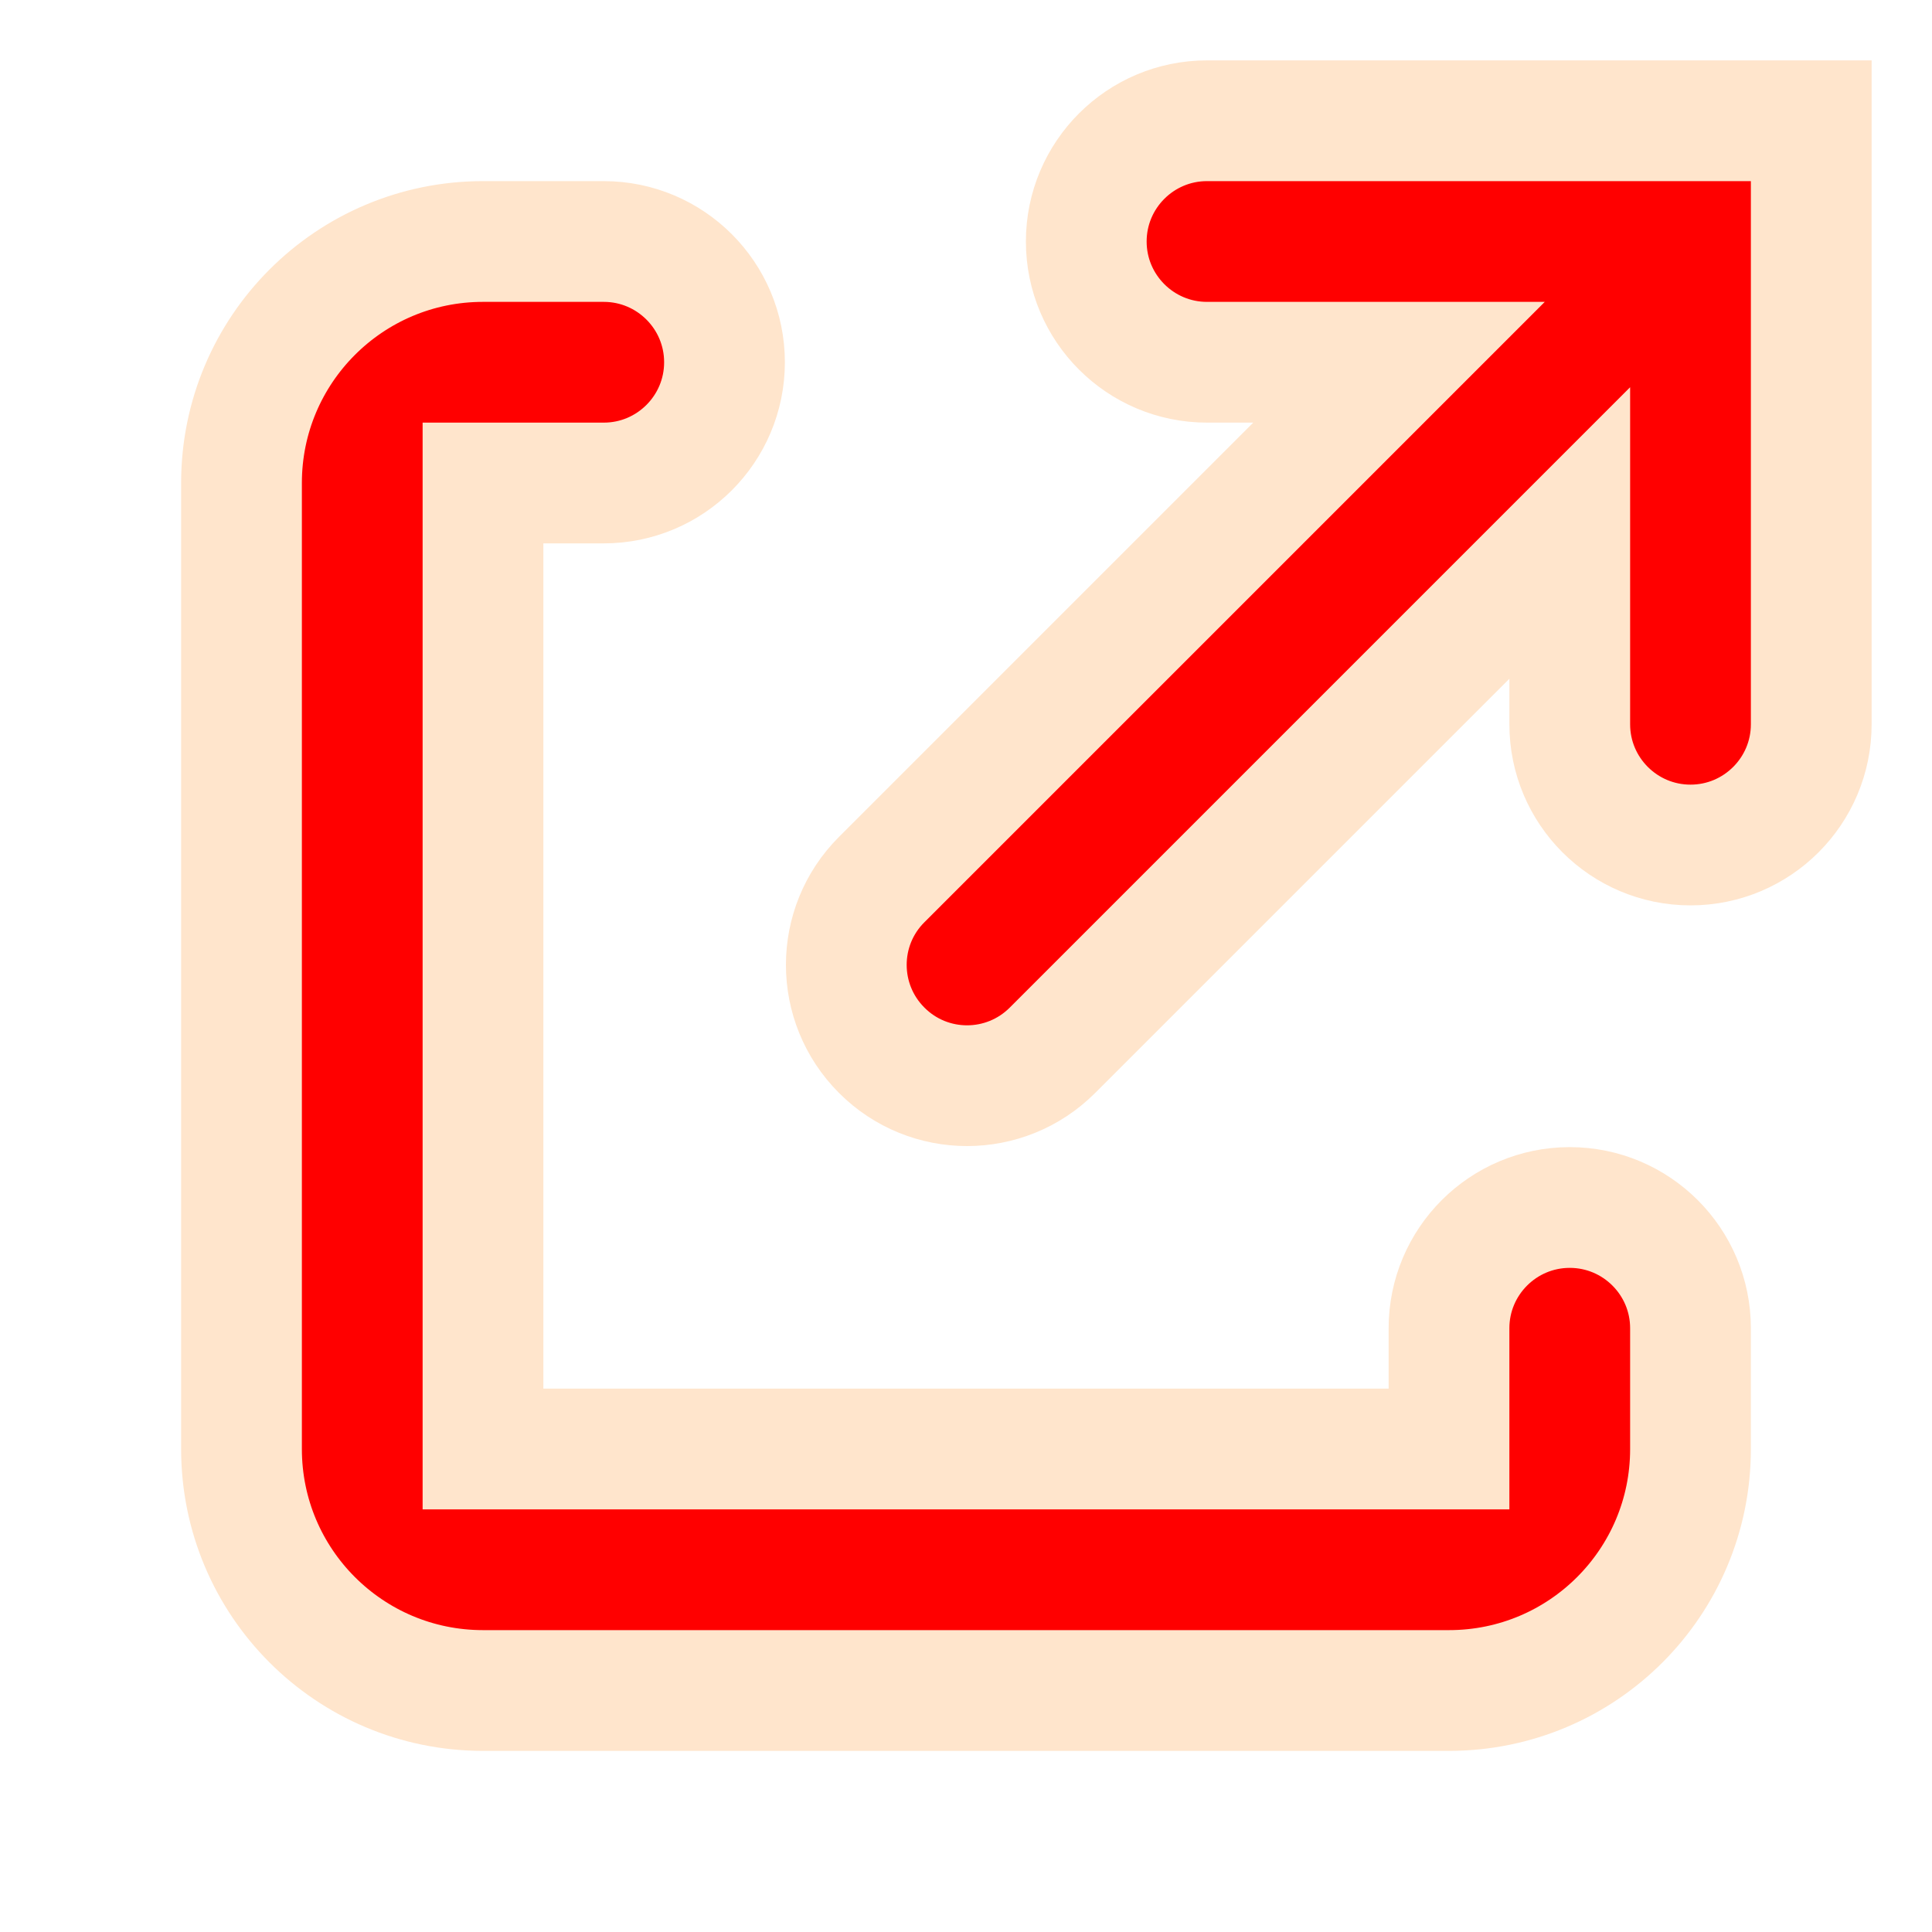
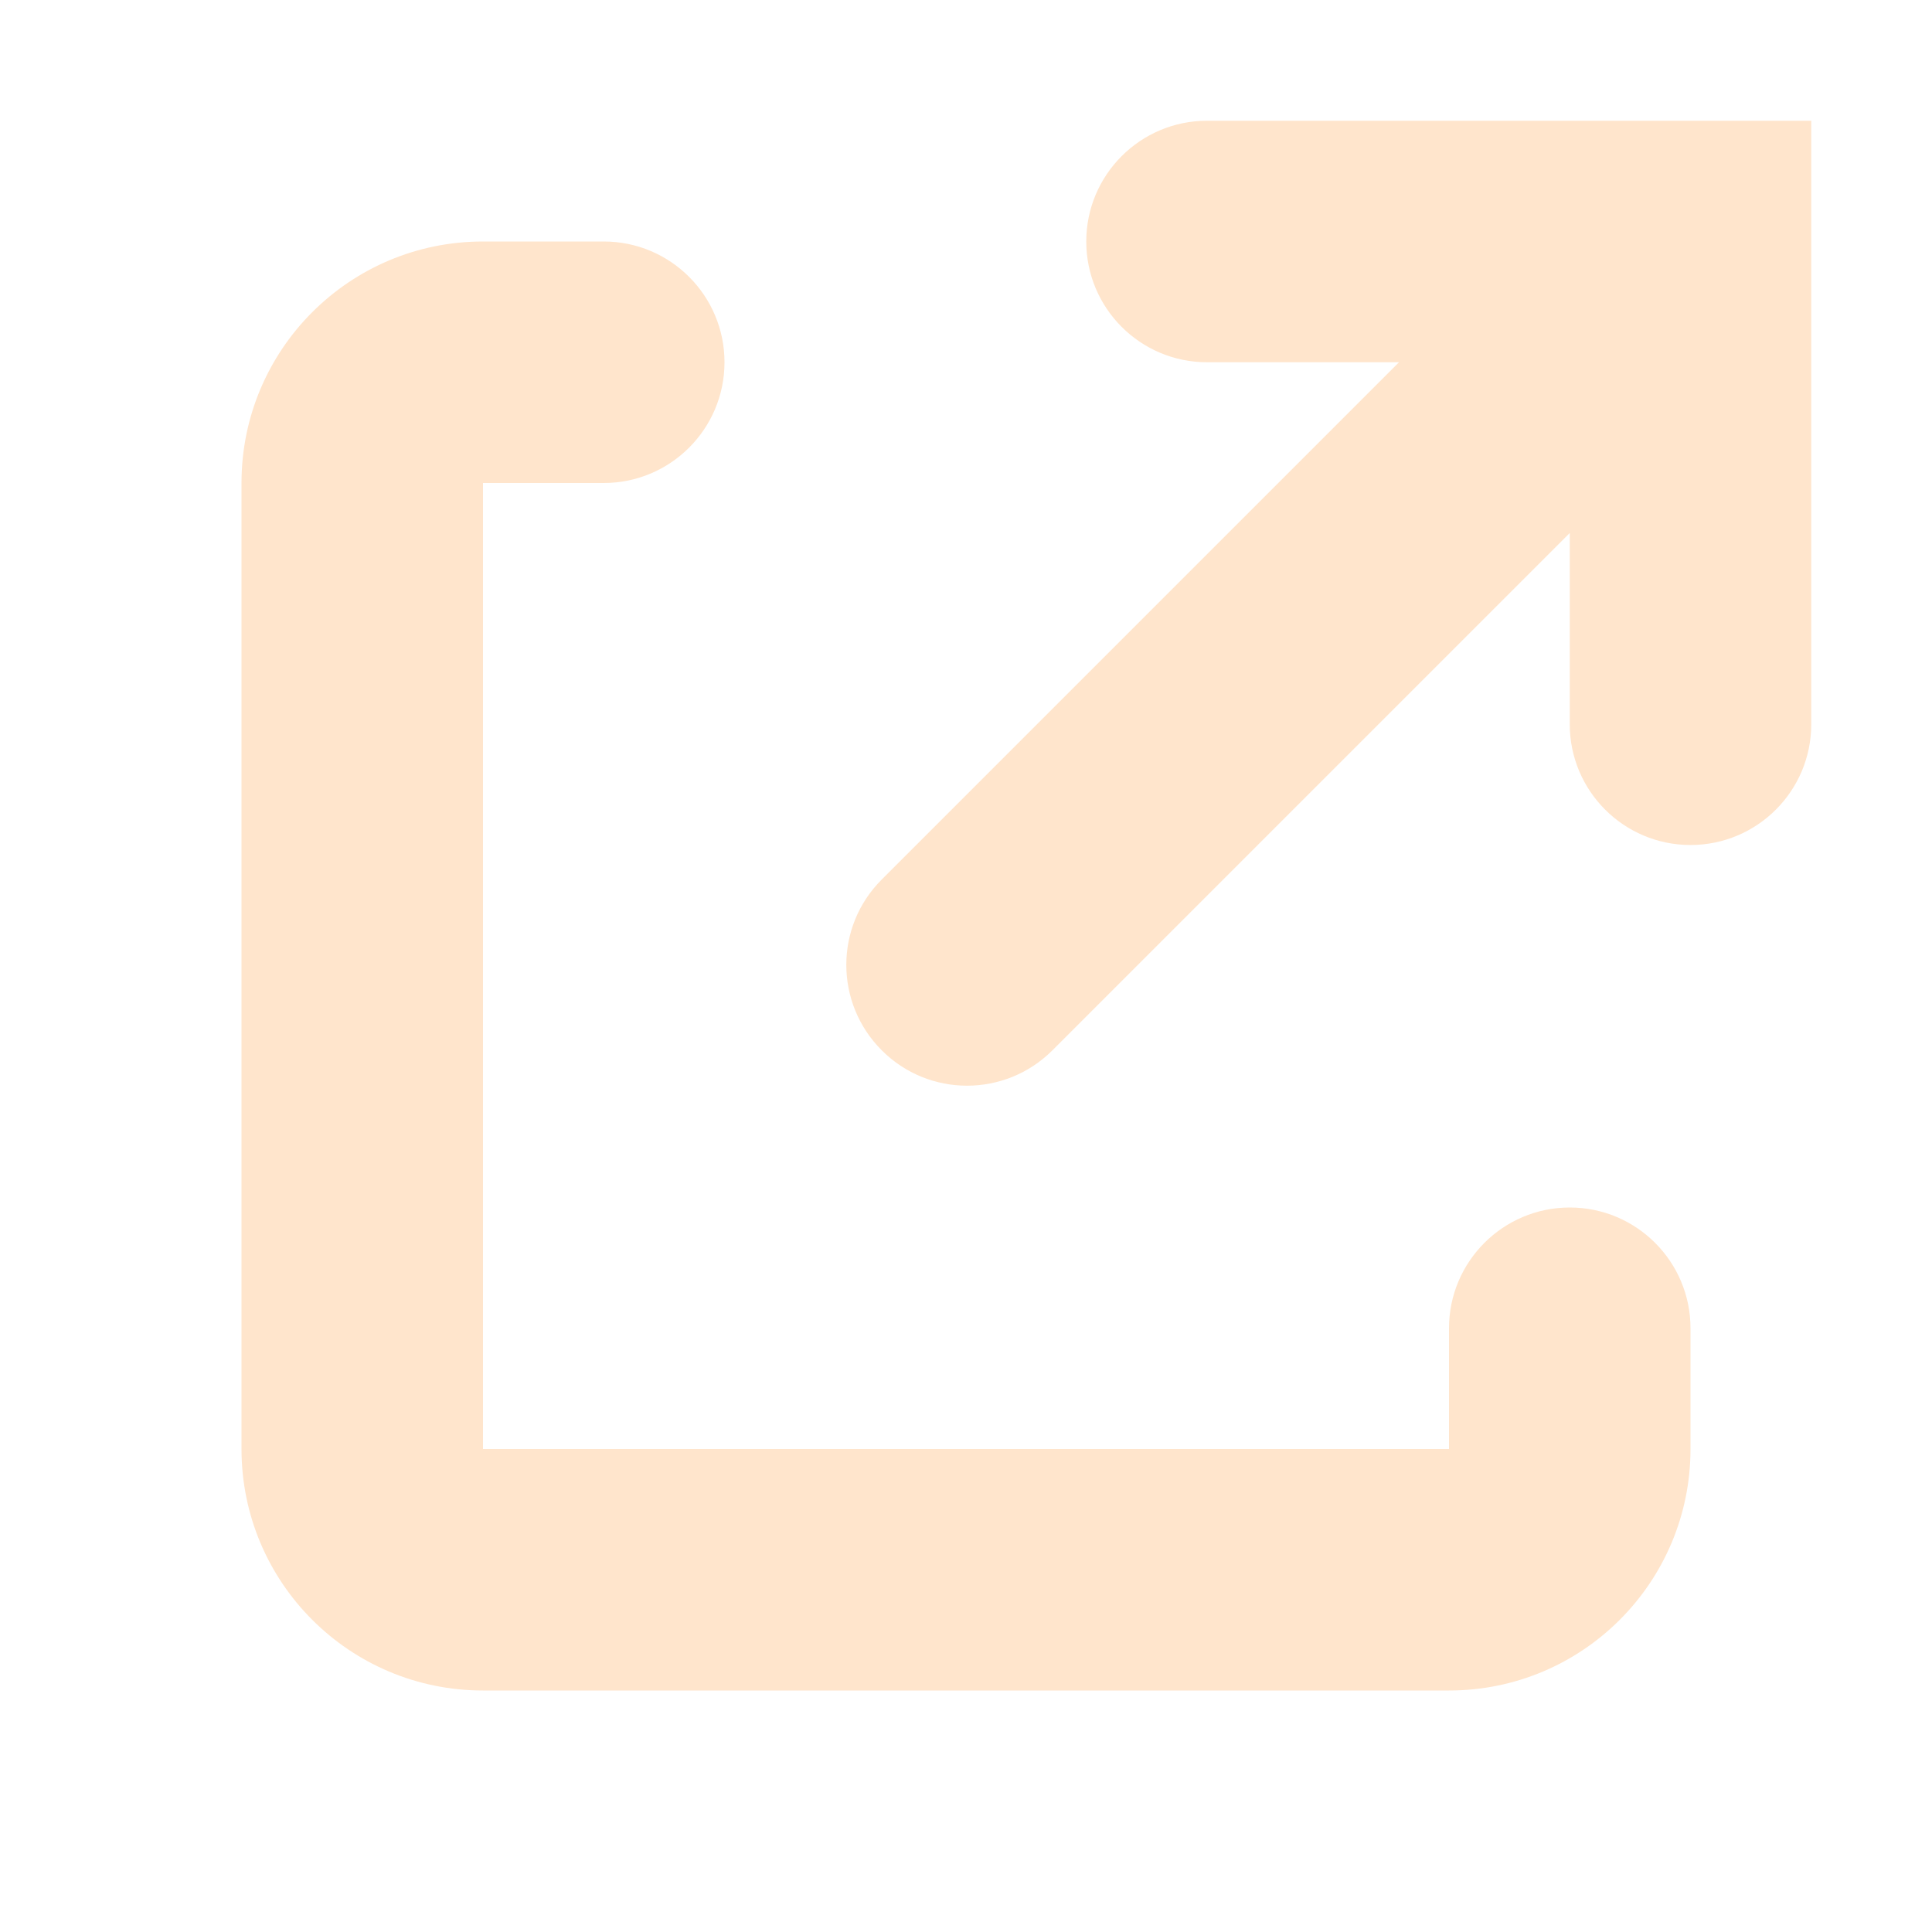
<svg xmlns="http://www.w3.org/2000/svg" height="16" viewBox="0 0 16 16" width="16">
-   <path d="m5 2c.552 0 1 .448 1 1s-.448 1-1 1h-1v8h8v-1c0-.552.448-1 1-1s1 .448 1 1v1c0 1.105-.895 2-2 2h-8c-1.105 0-2-.895-2-2v-8c0-1.105.895-2 2-2zm10-1v4.998c0 .552-.448 1-1 1s-1-.448-1-1v-1.584l-4.284 4.284c-.391.391-1.024.391-1.414 0-.391-.391-.391-1.024 0-1.414l4.284-4.284h-1.59c-.552 0-1-.448-1-1s.448-1 1-1z" fill="red" stroke="#ffe5cc" stroke-width="1" fill-rule="evenodd" />
+   <path d="m5 2c.552 0 1 .448 1 1s-.448 1-1 1h-1v8h8v-1c0-.552.448-1 1-1s1 .448 1 1v1c0 1.105-.895 2-2 2h-8c-1.105 0-2-.895-2-2v-8c0-1.105.895-2 2-2zm10-1v4.998c0 .552-.448 1-1 1s-1-.448-1-1v-1.584l-4.284 4.284c-.391.391-1.024.391-1.414 0-.391-.391-.391-1.024 0-1.414l4.284-4.284h-1.59c-.552 0-1-.448-1-1s.448-1 1-1z" fill="#ffe5cc" fill-rule="evenodd" />
</svg>
